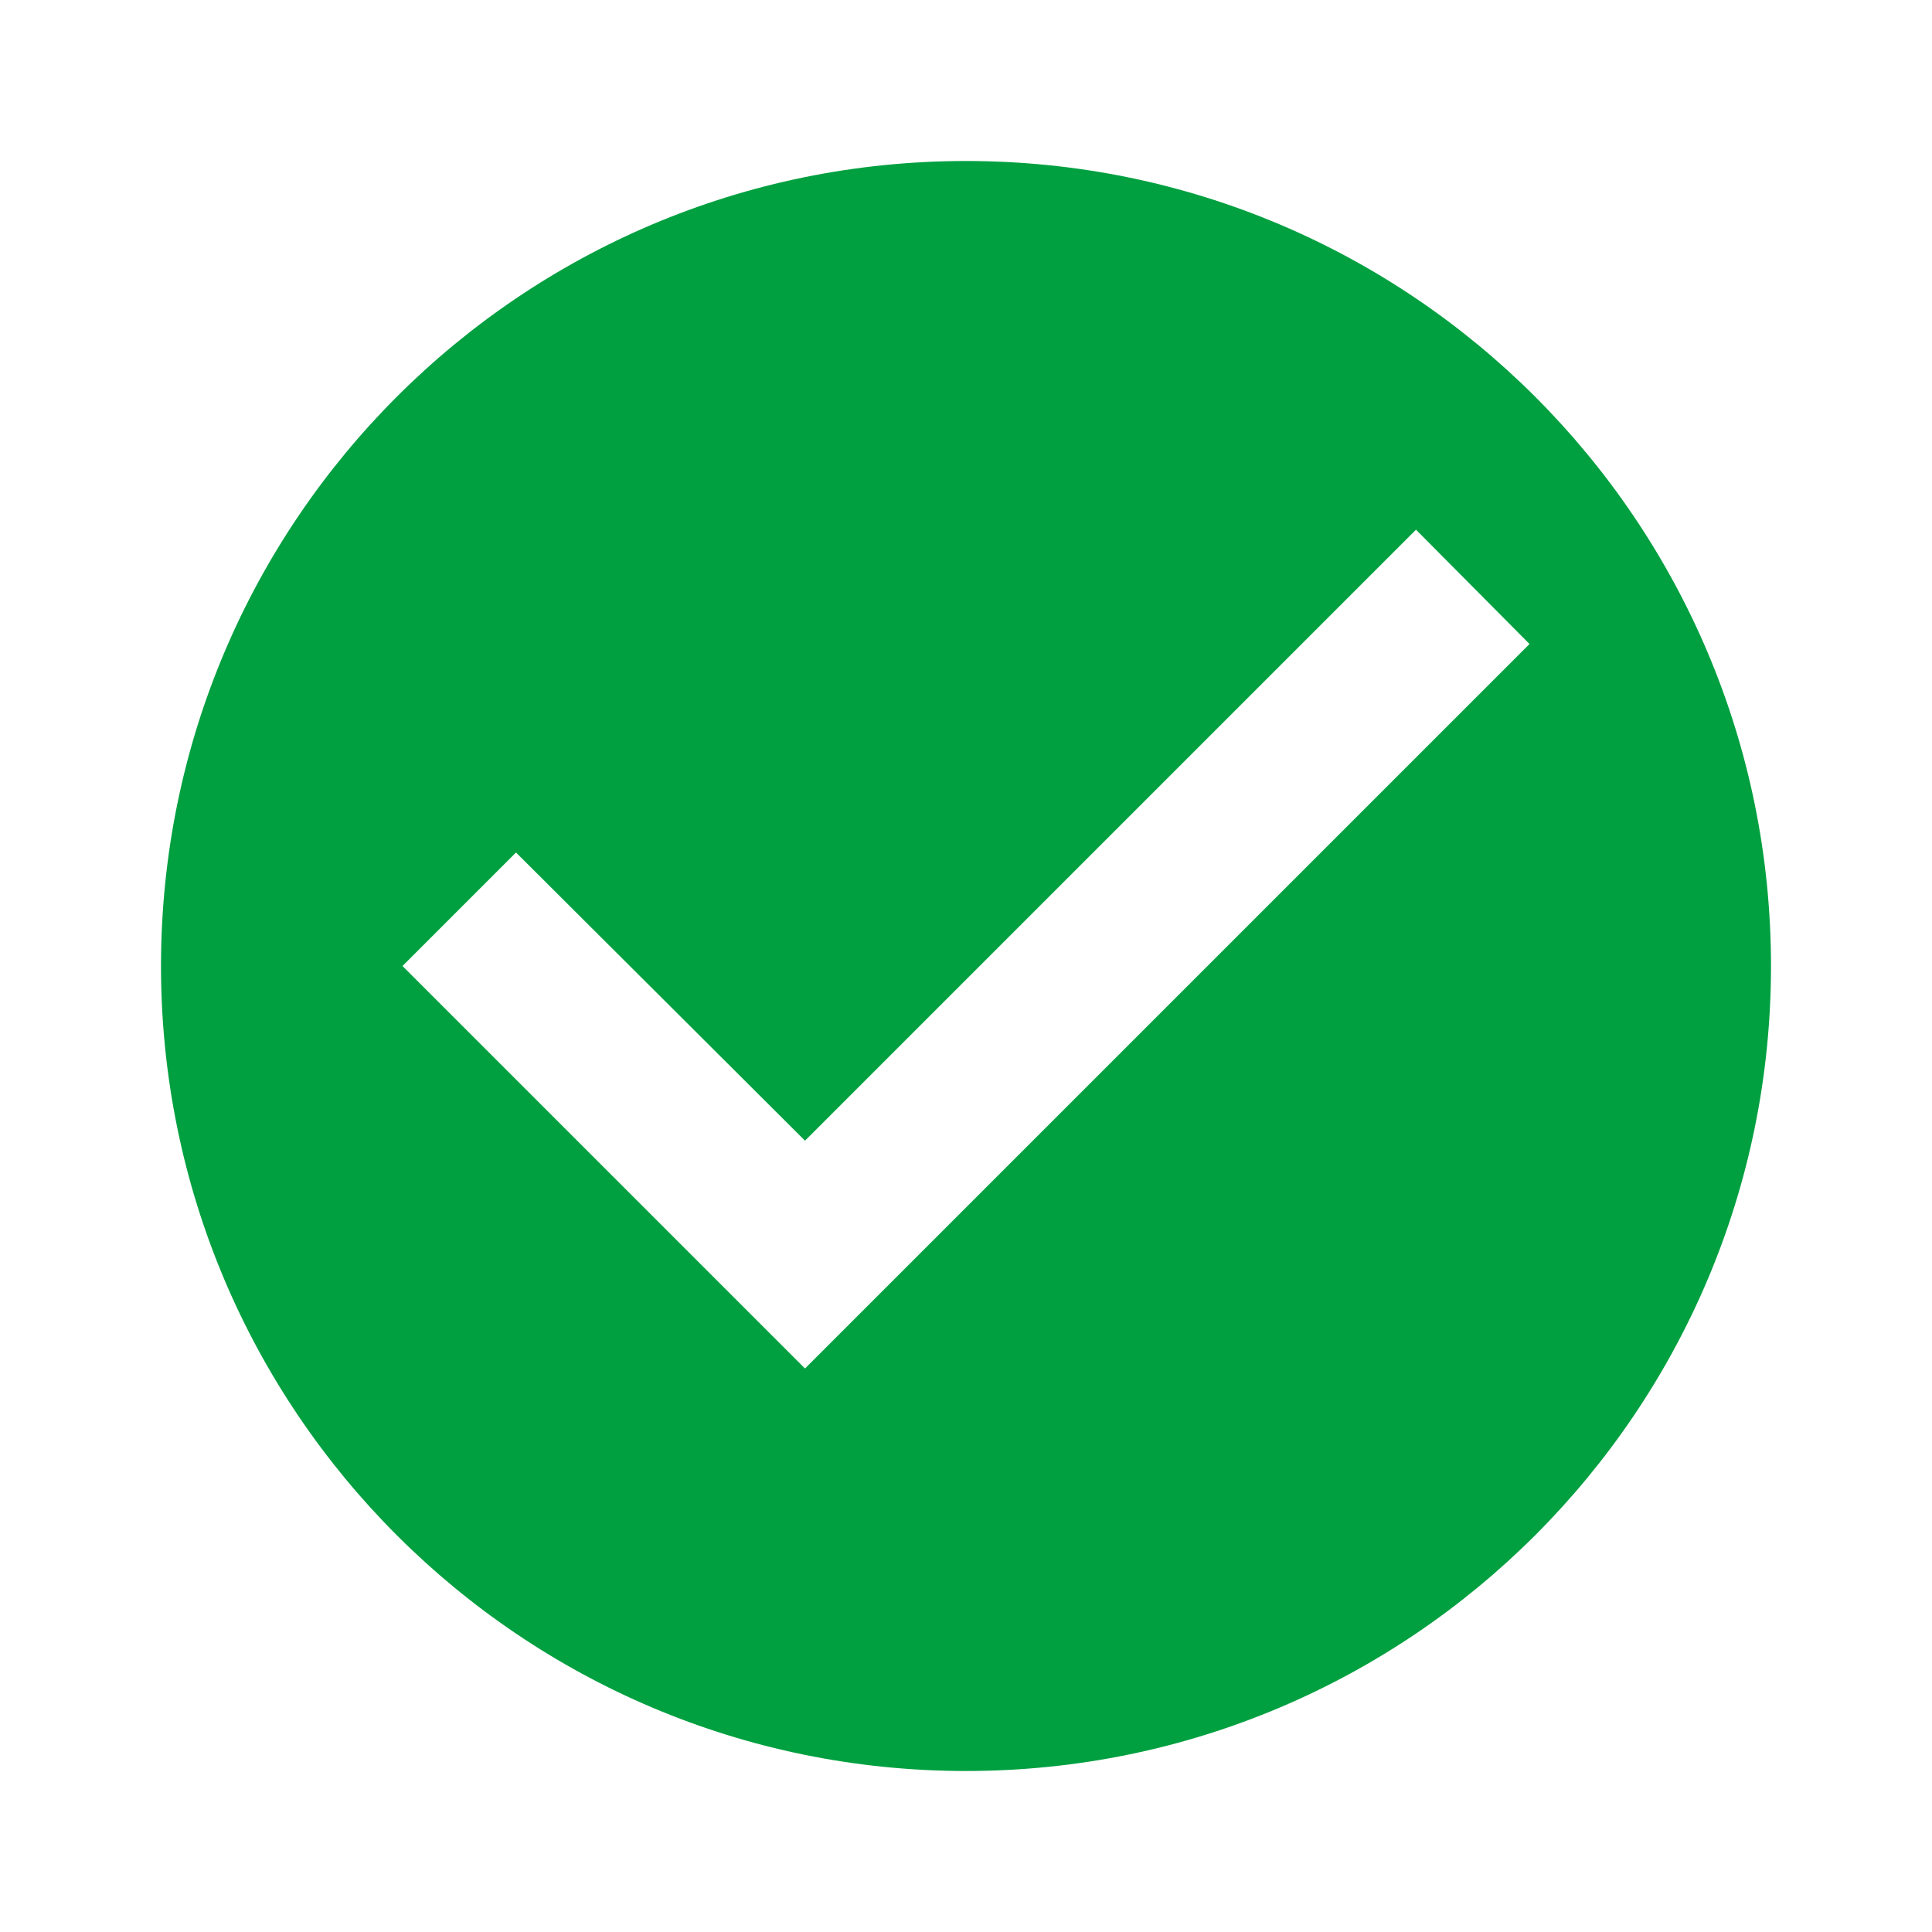
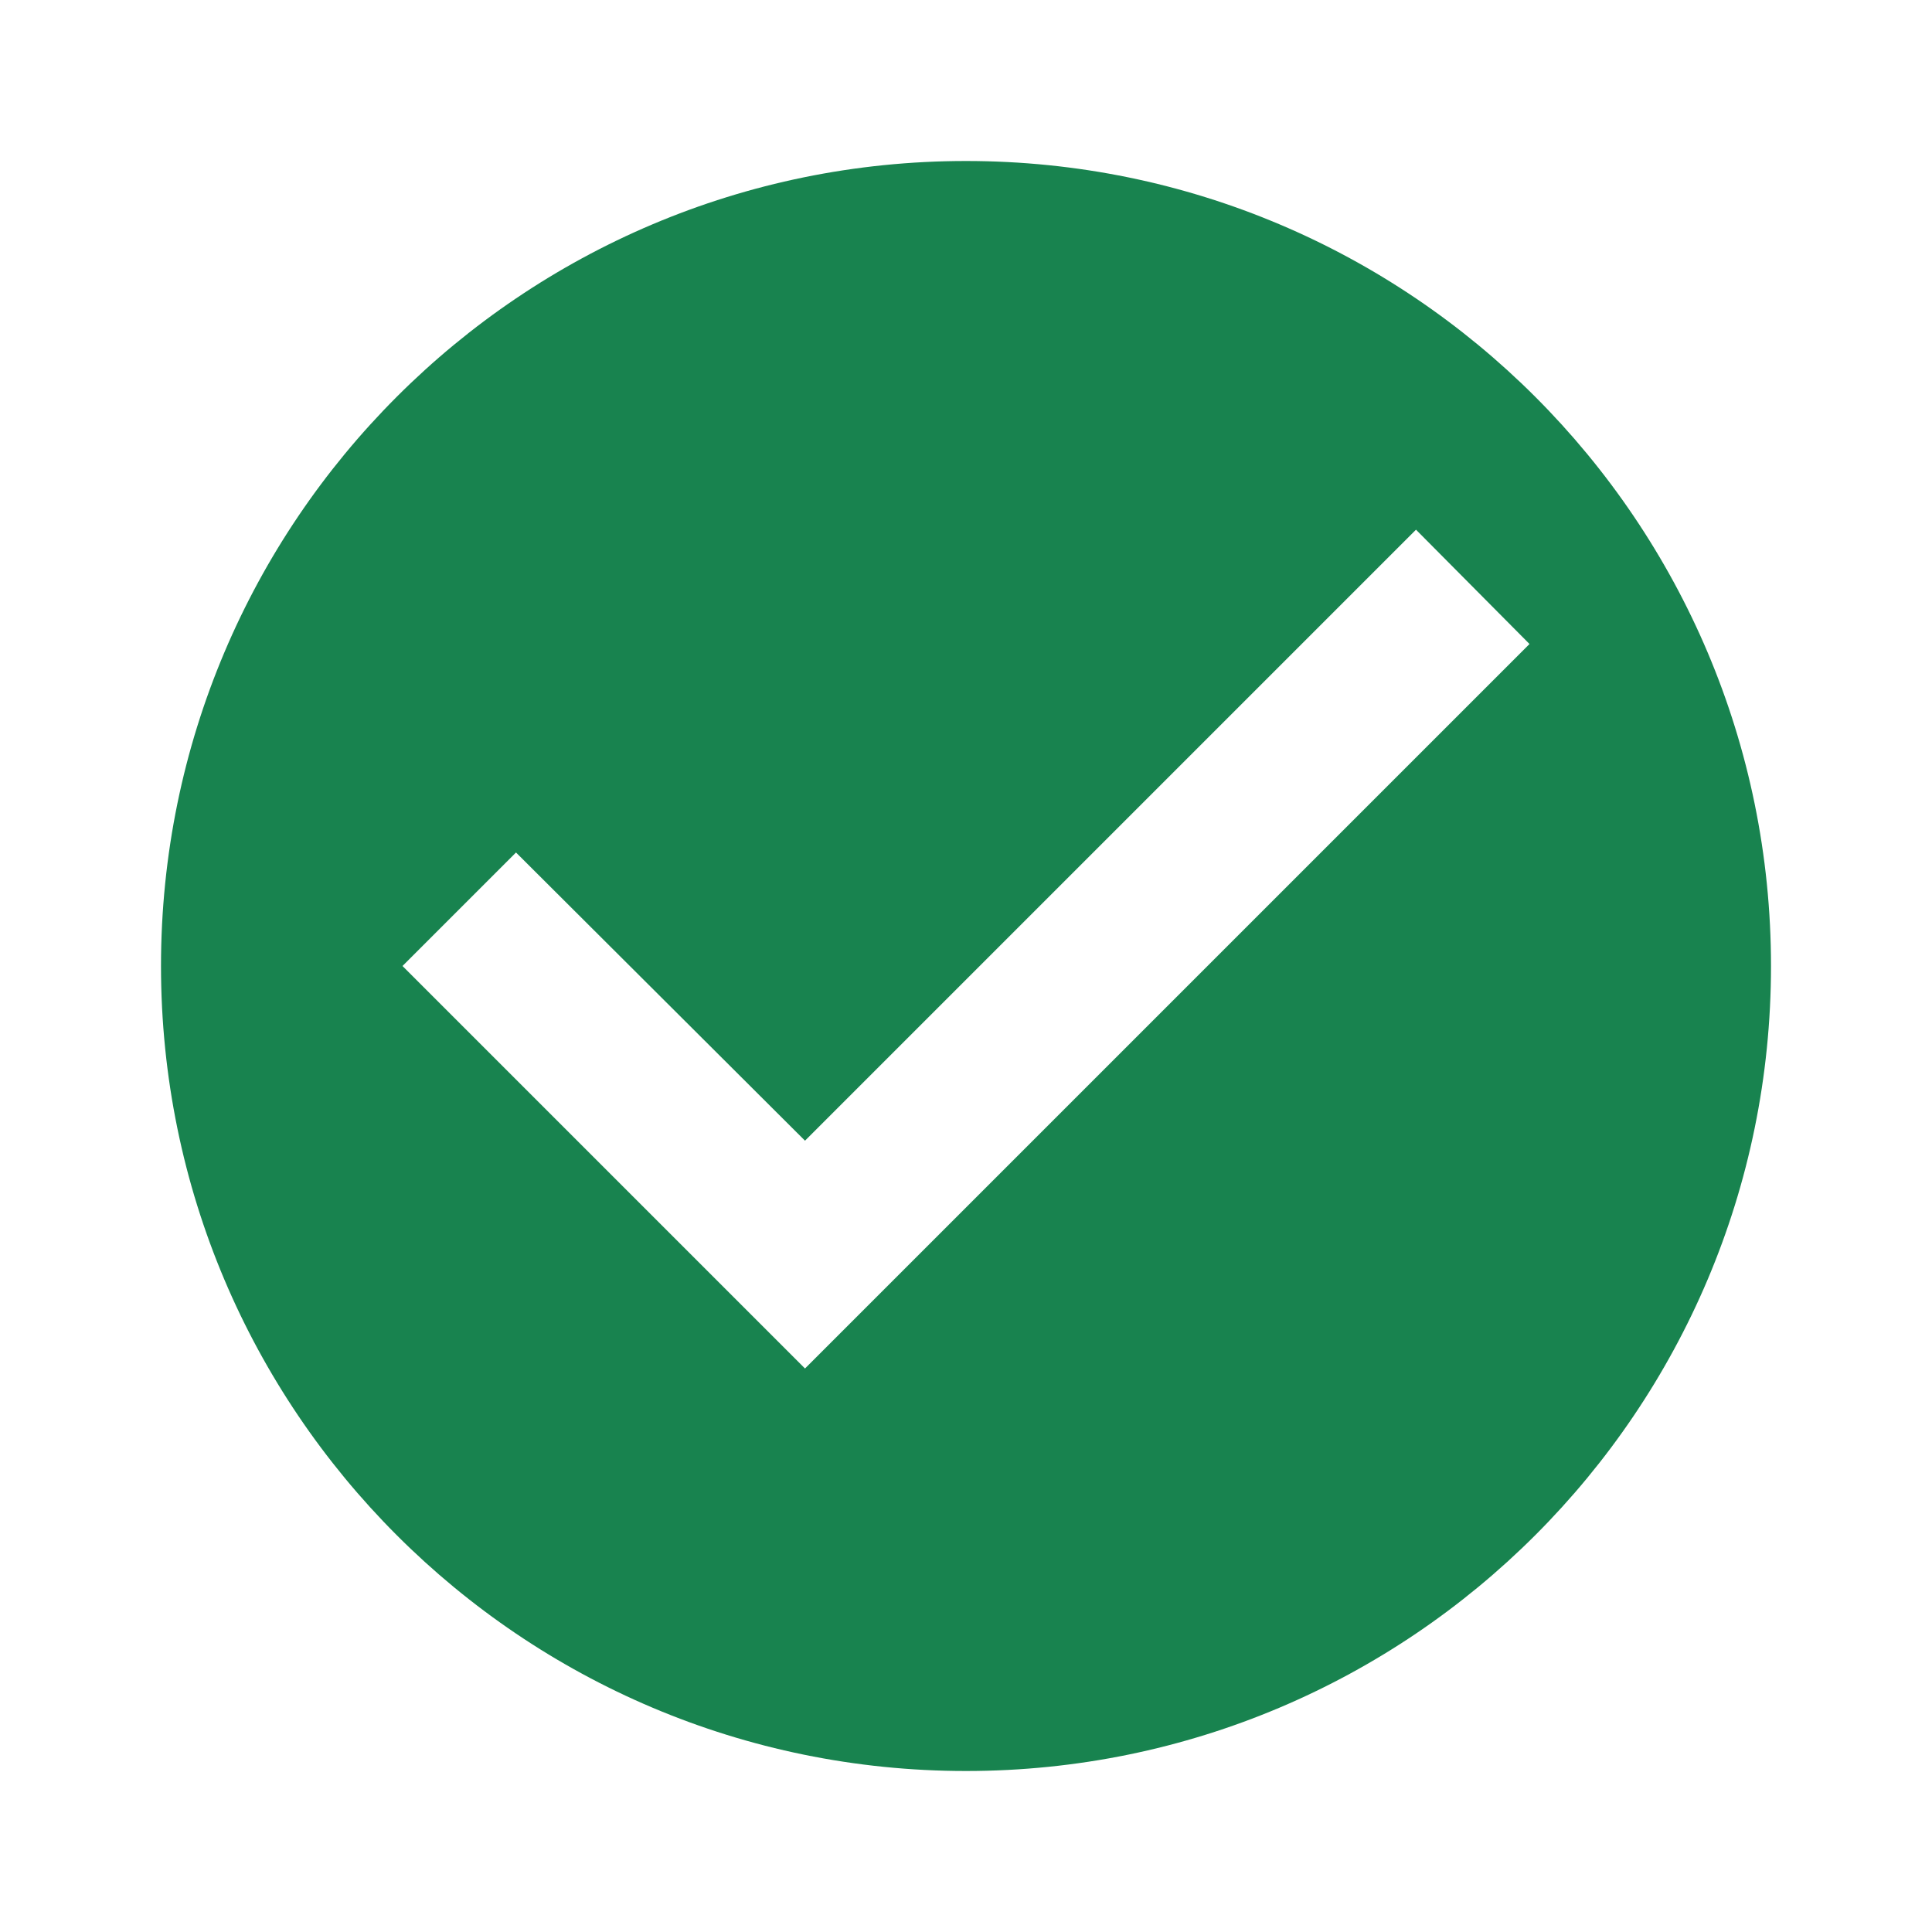
<svg xmlns="http://www.w3.org/2000/svg" width="24" height="24" viewBox="0 0 24 24">
  <defs>
-     <style>.a{fill:none;}.b{fill:#00a040;}</style>
+     <style>.a{fill:none;}.b{fill:#18834f;}</style>
  </defs>
  <path class="a" d="M0,0H24V24H0Z" />
  <path class="b" d="M12,2A10,10,0,1,0,22,12,10,10,0,0,0,12,2ZM10,17,5,12l1.41-1.41L10,14.17l7.59-7.59L19,8Z" />
</svg>
